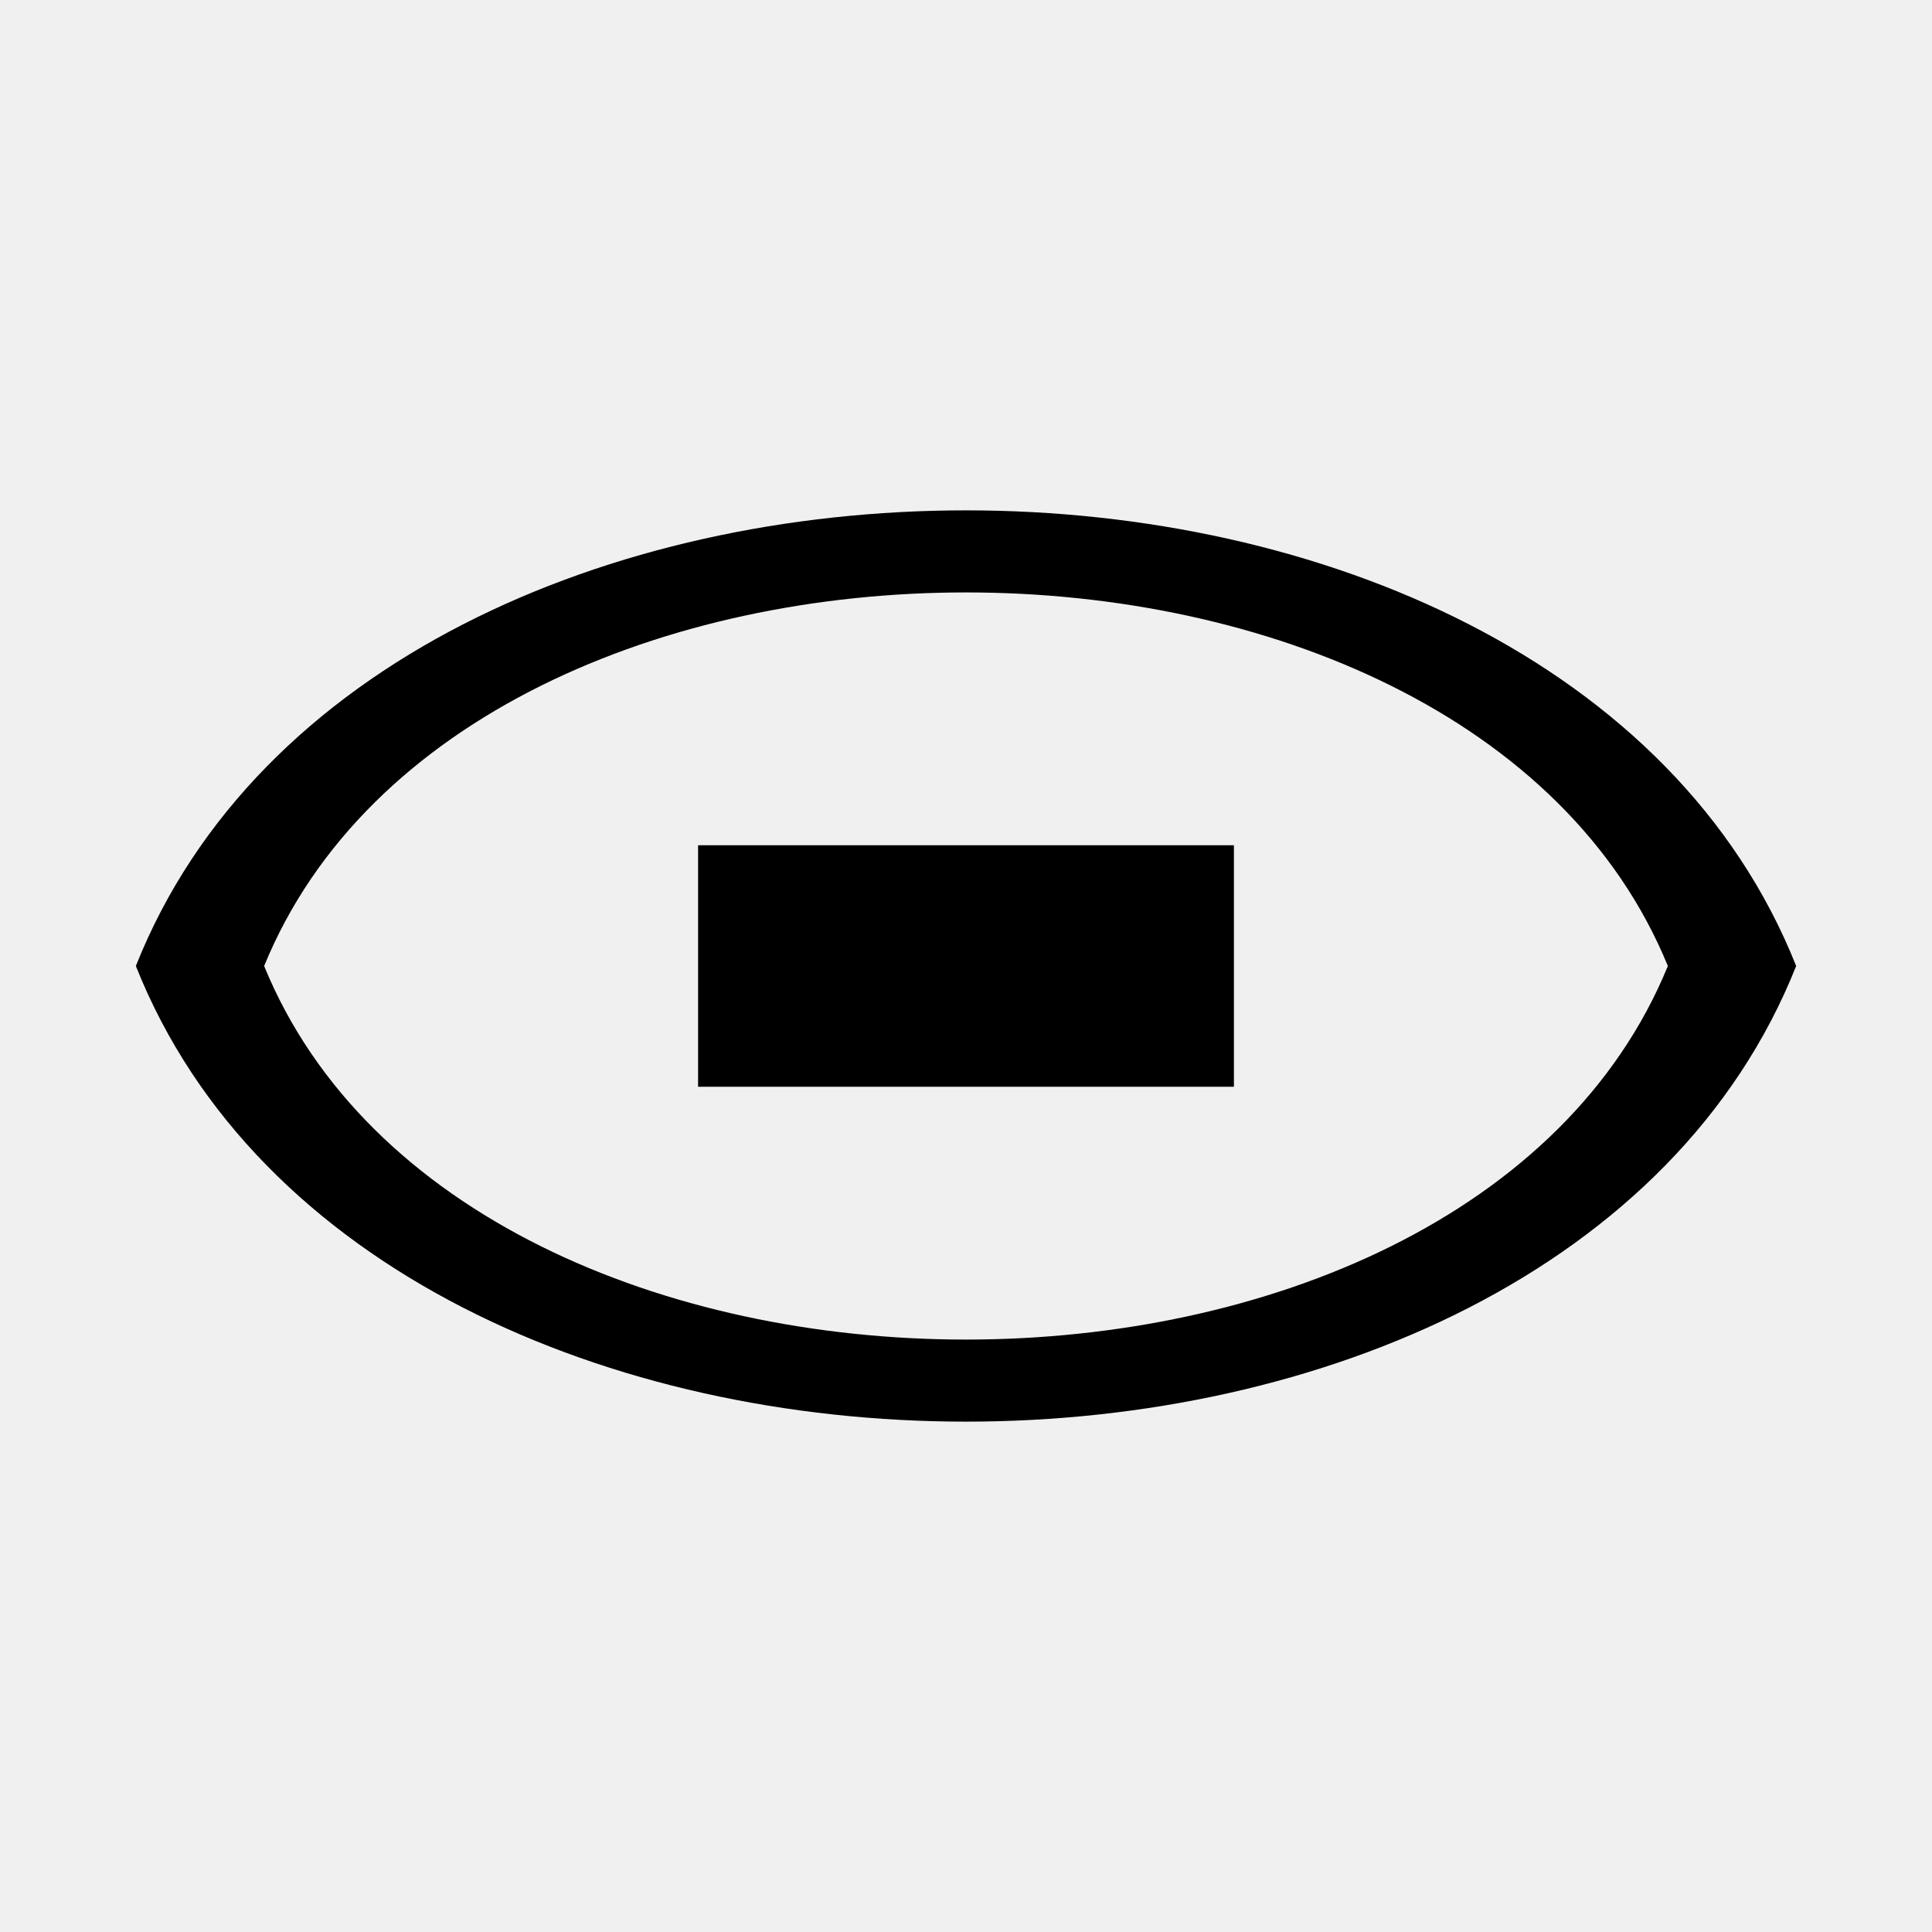
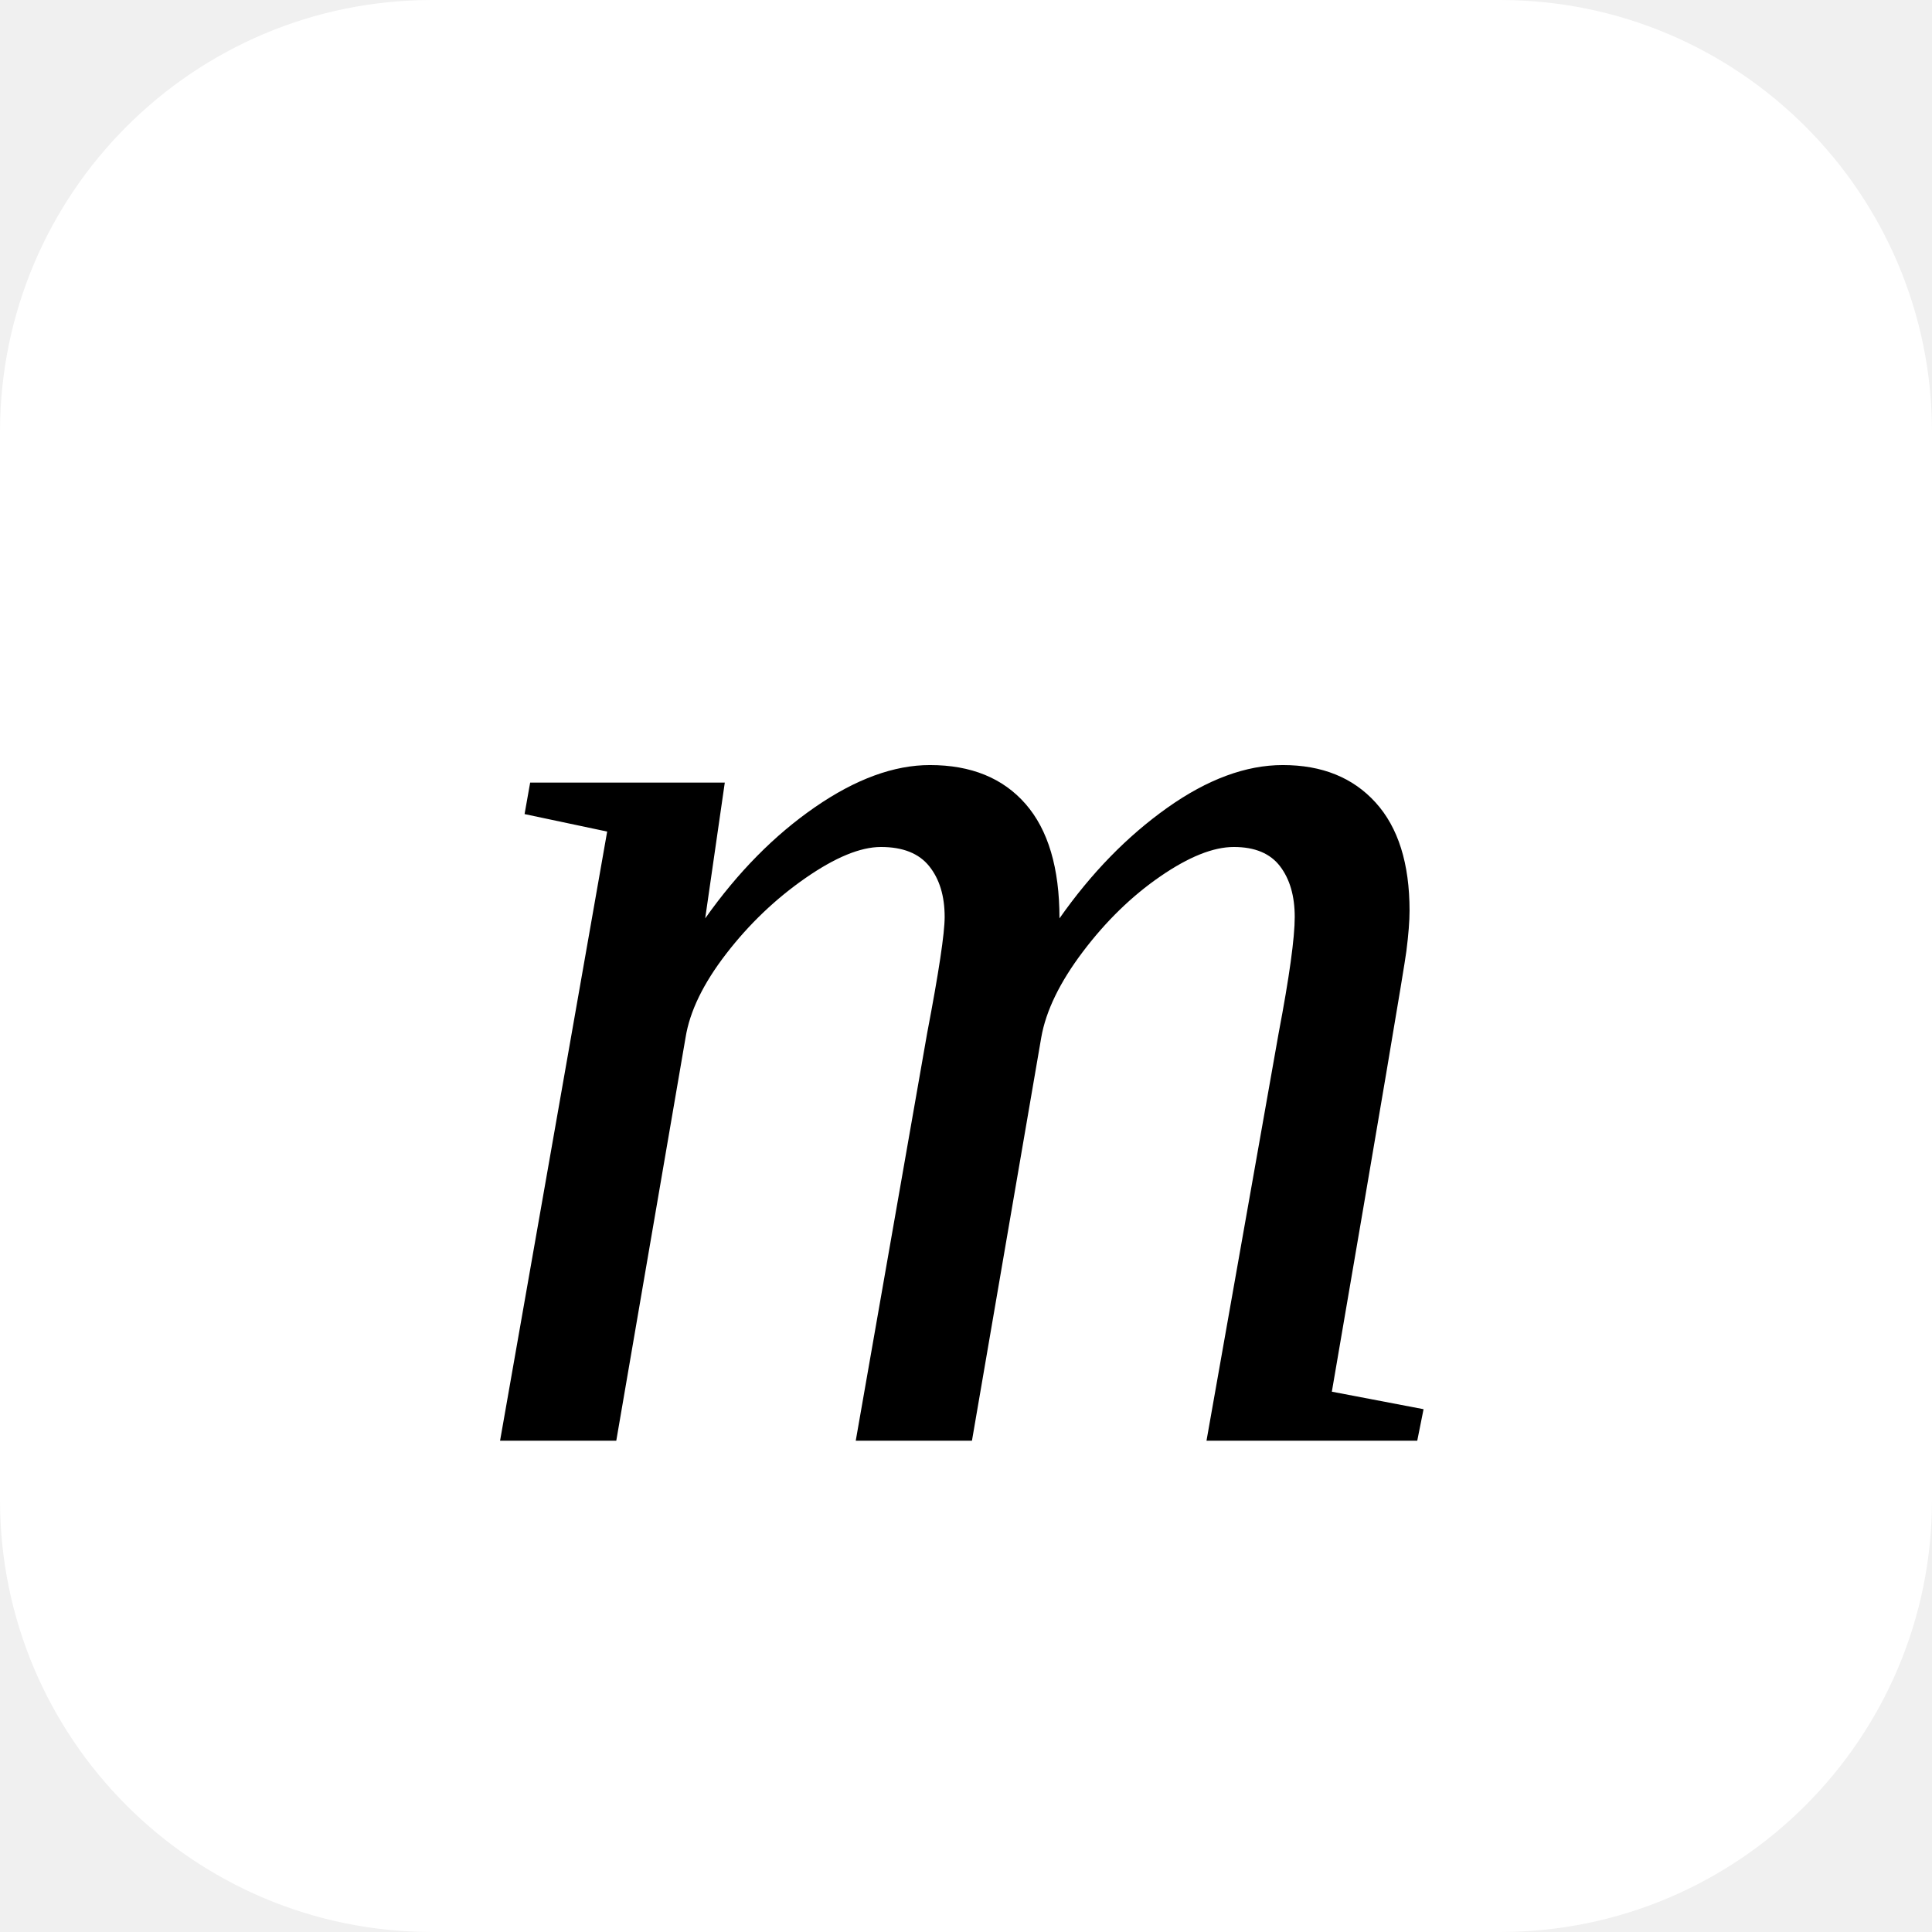
<svg xmlns="http://www.w3.org/2000/svg" viewBox="0 0 1024 1024" width="1024" height="1024">
-   <path fill-rule="evenodd" fill="black" d="     M 72 512     C 200 190, 824 190, 952 512     C 824 834, 200 834, 72 512     Z     M 140 512     C 248 248, 776 248, 884 512     C 776 776, 248 776, 140 512     Z   " />
-   <rect x="370" y="448" width="284" height="128" fill="black" />
+   <rect width="1024" height="1024" rx="229" fill="white" />
+   <text x="512" y="548" fill="black" font-family="Redaction 100, Redaction, serif" font-size="760" font-style="italic" font-weight="400" text-anchor="middle" dominant-baseline="middle">m</text>
</svg>
